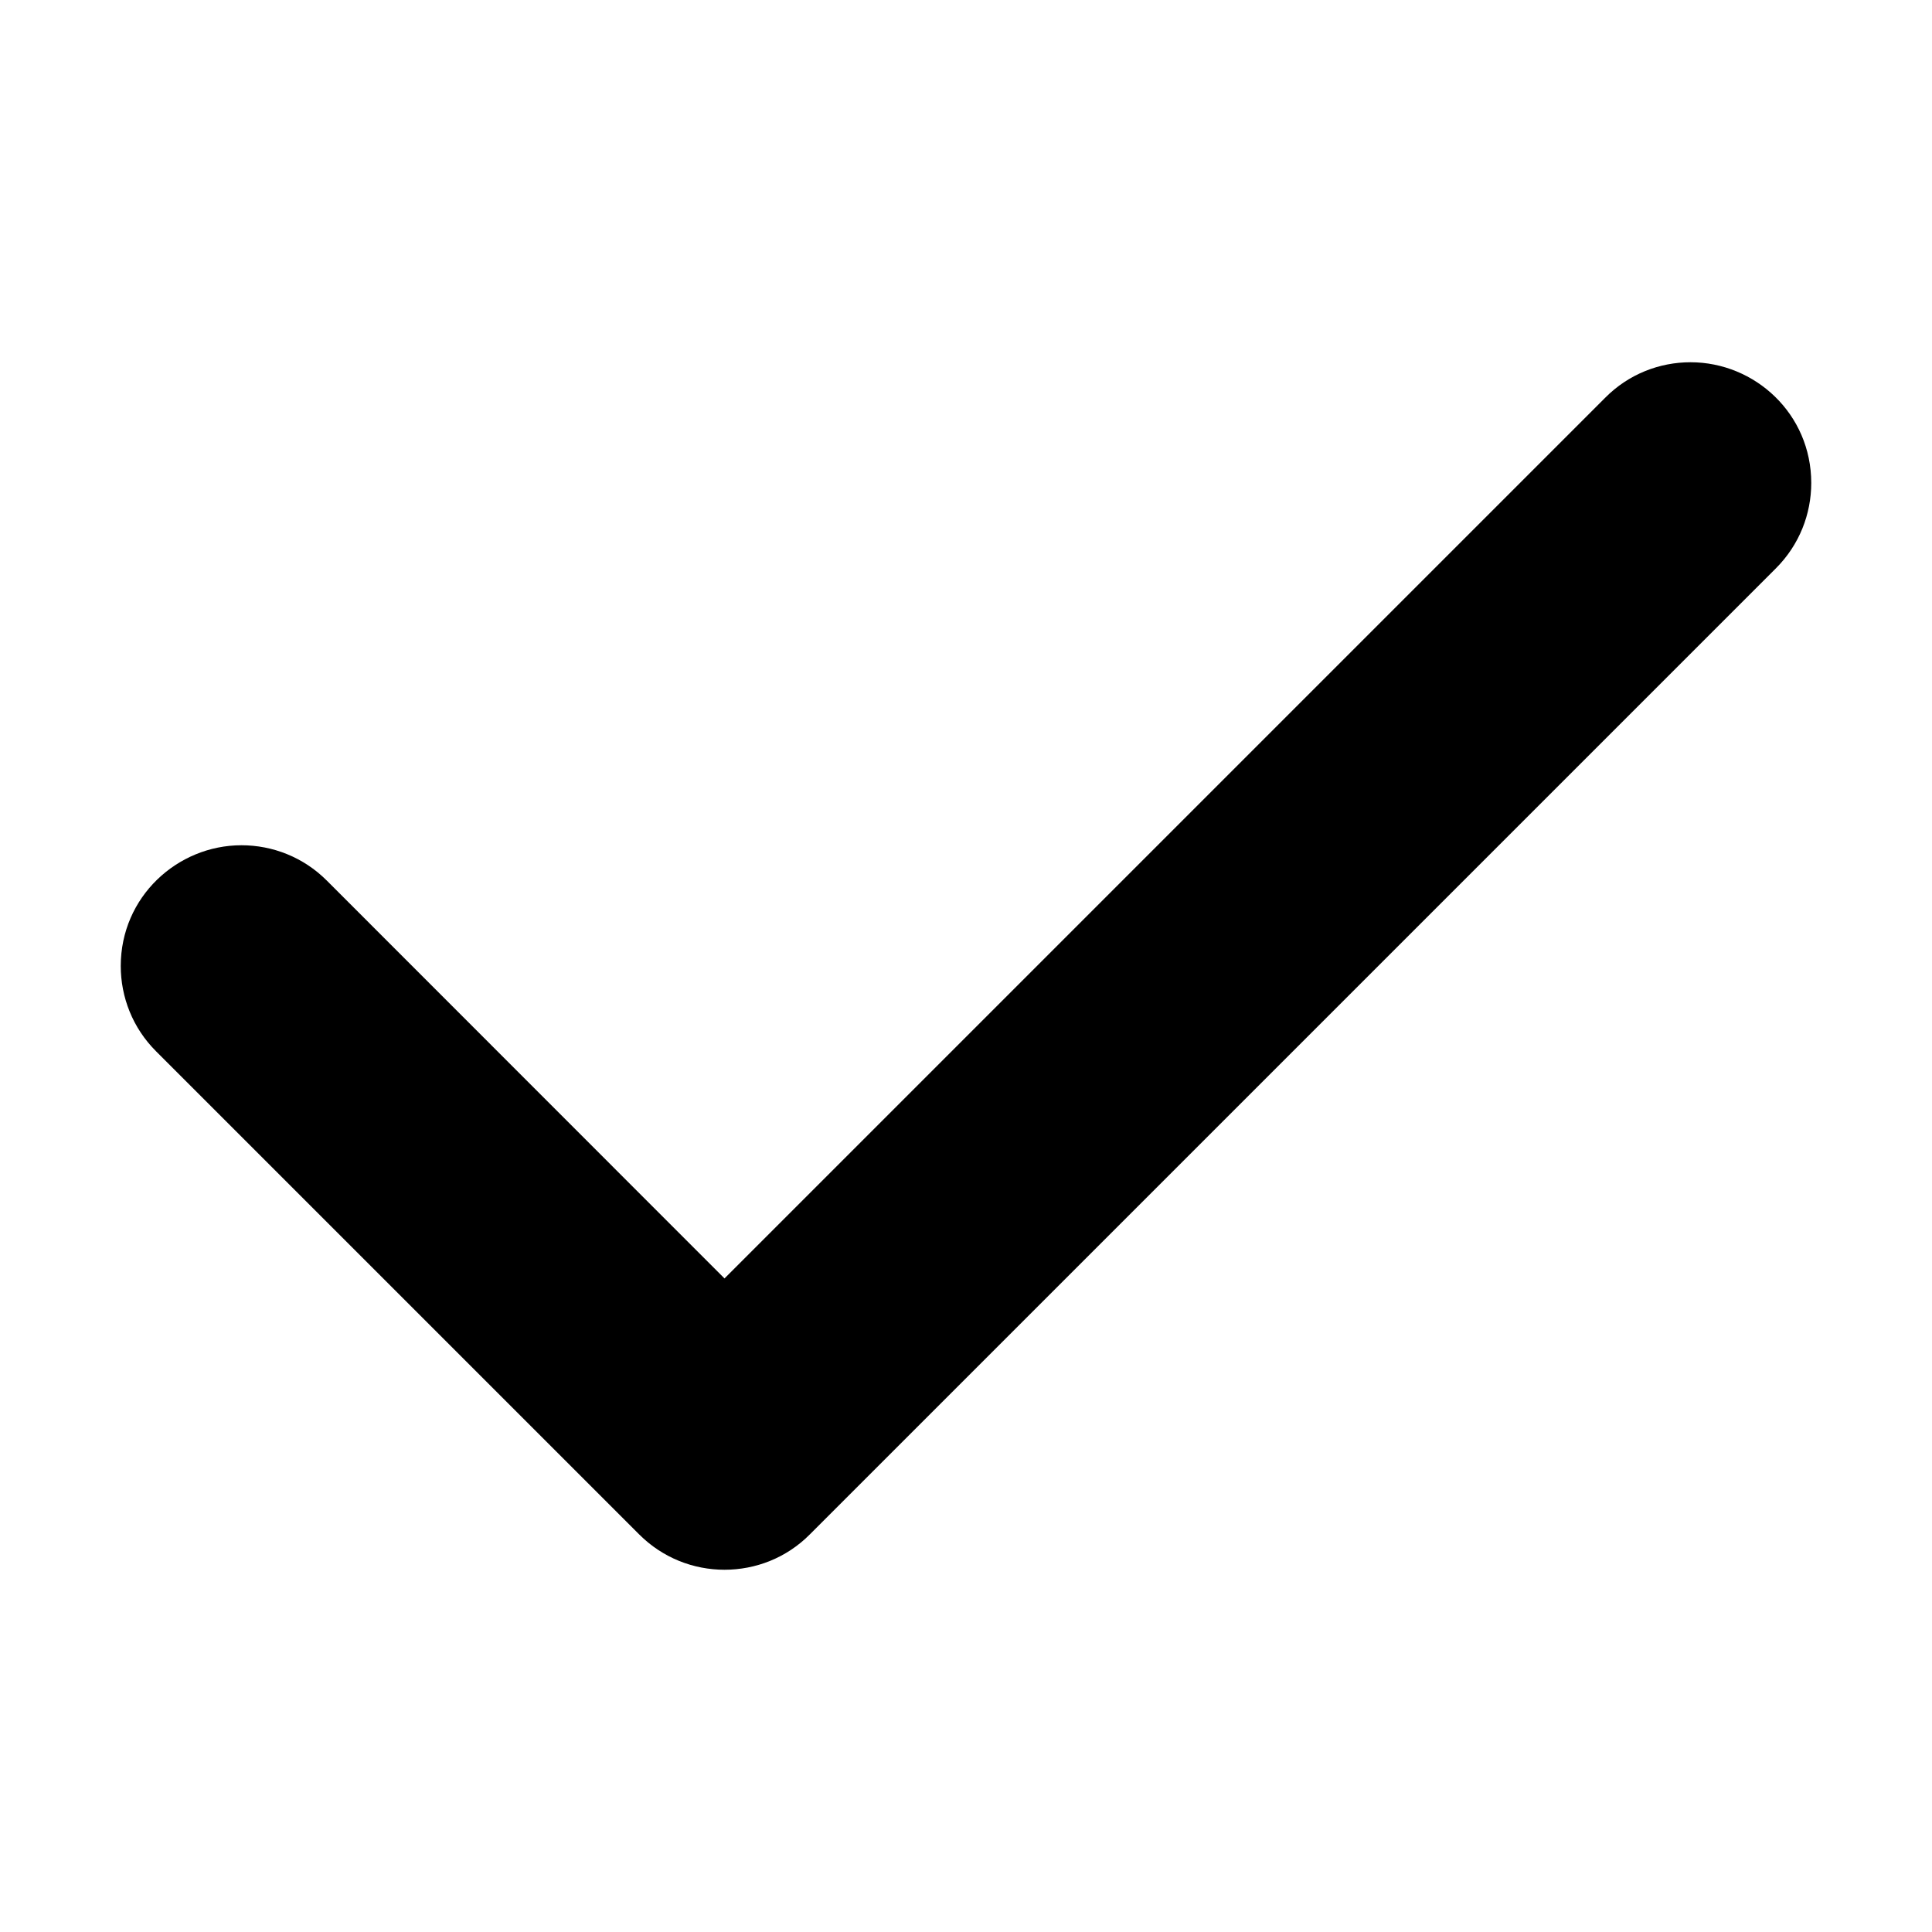
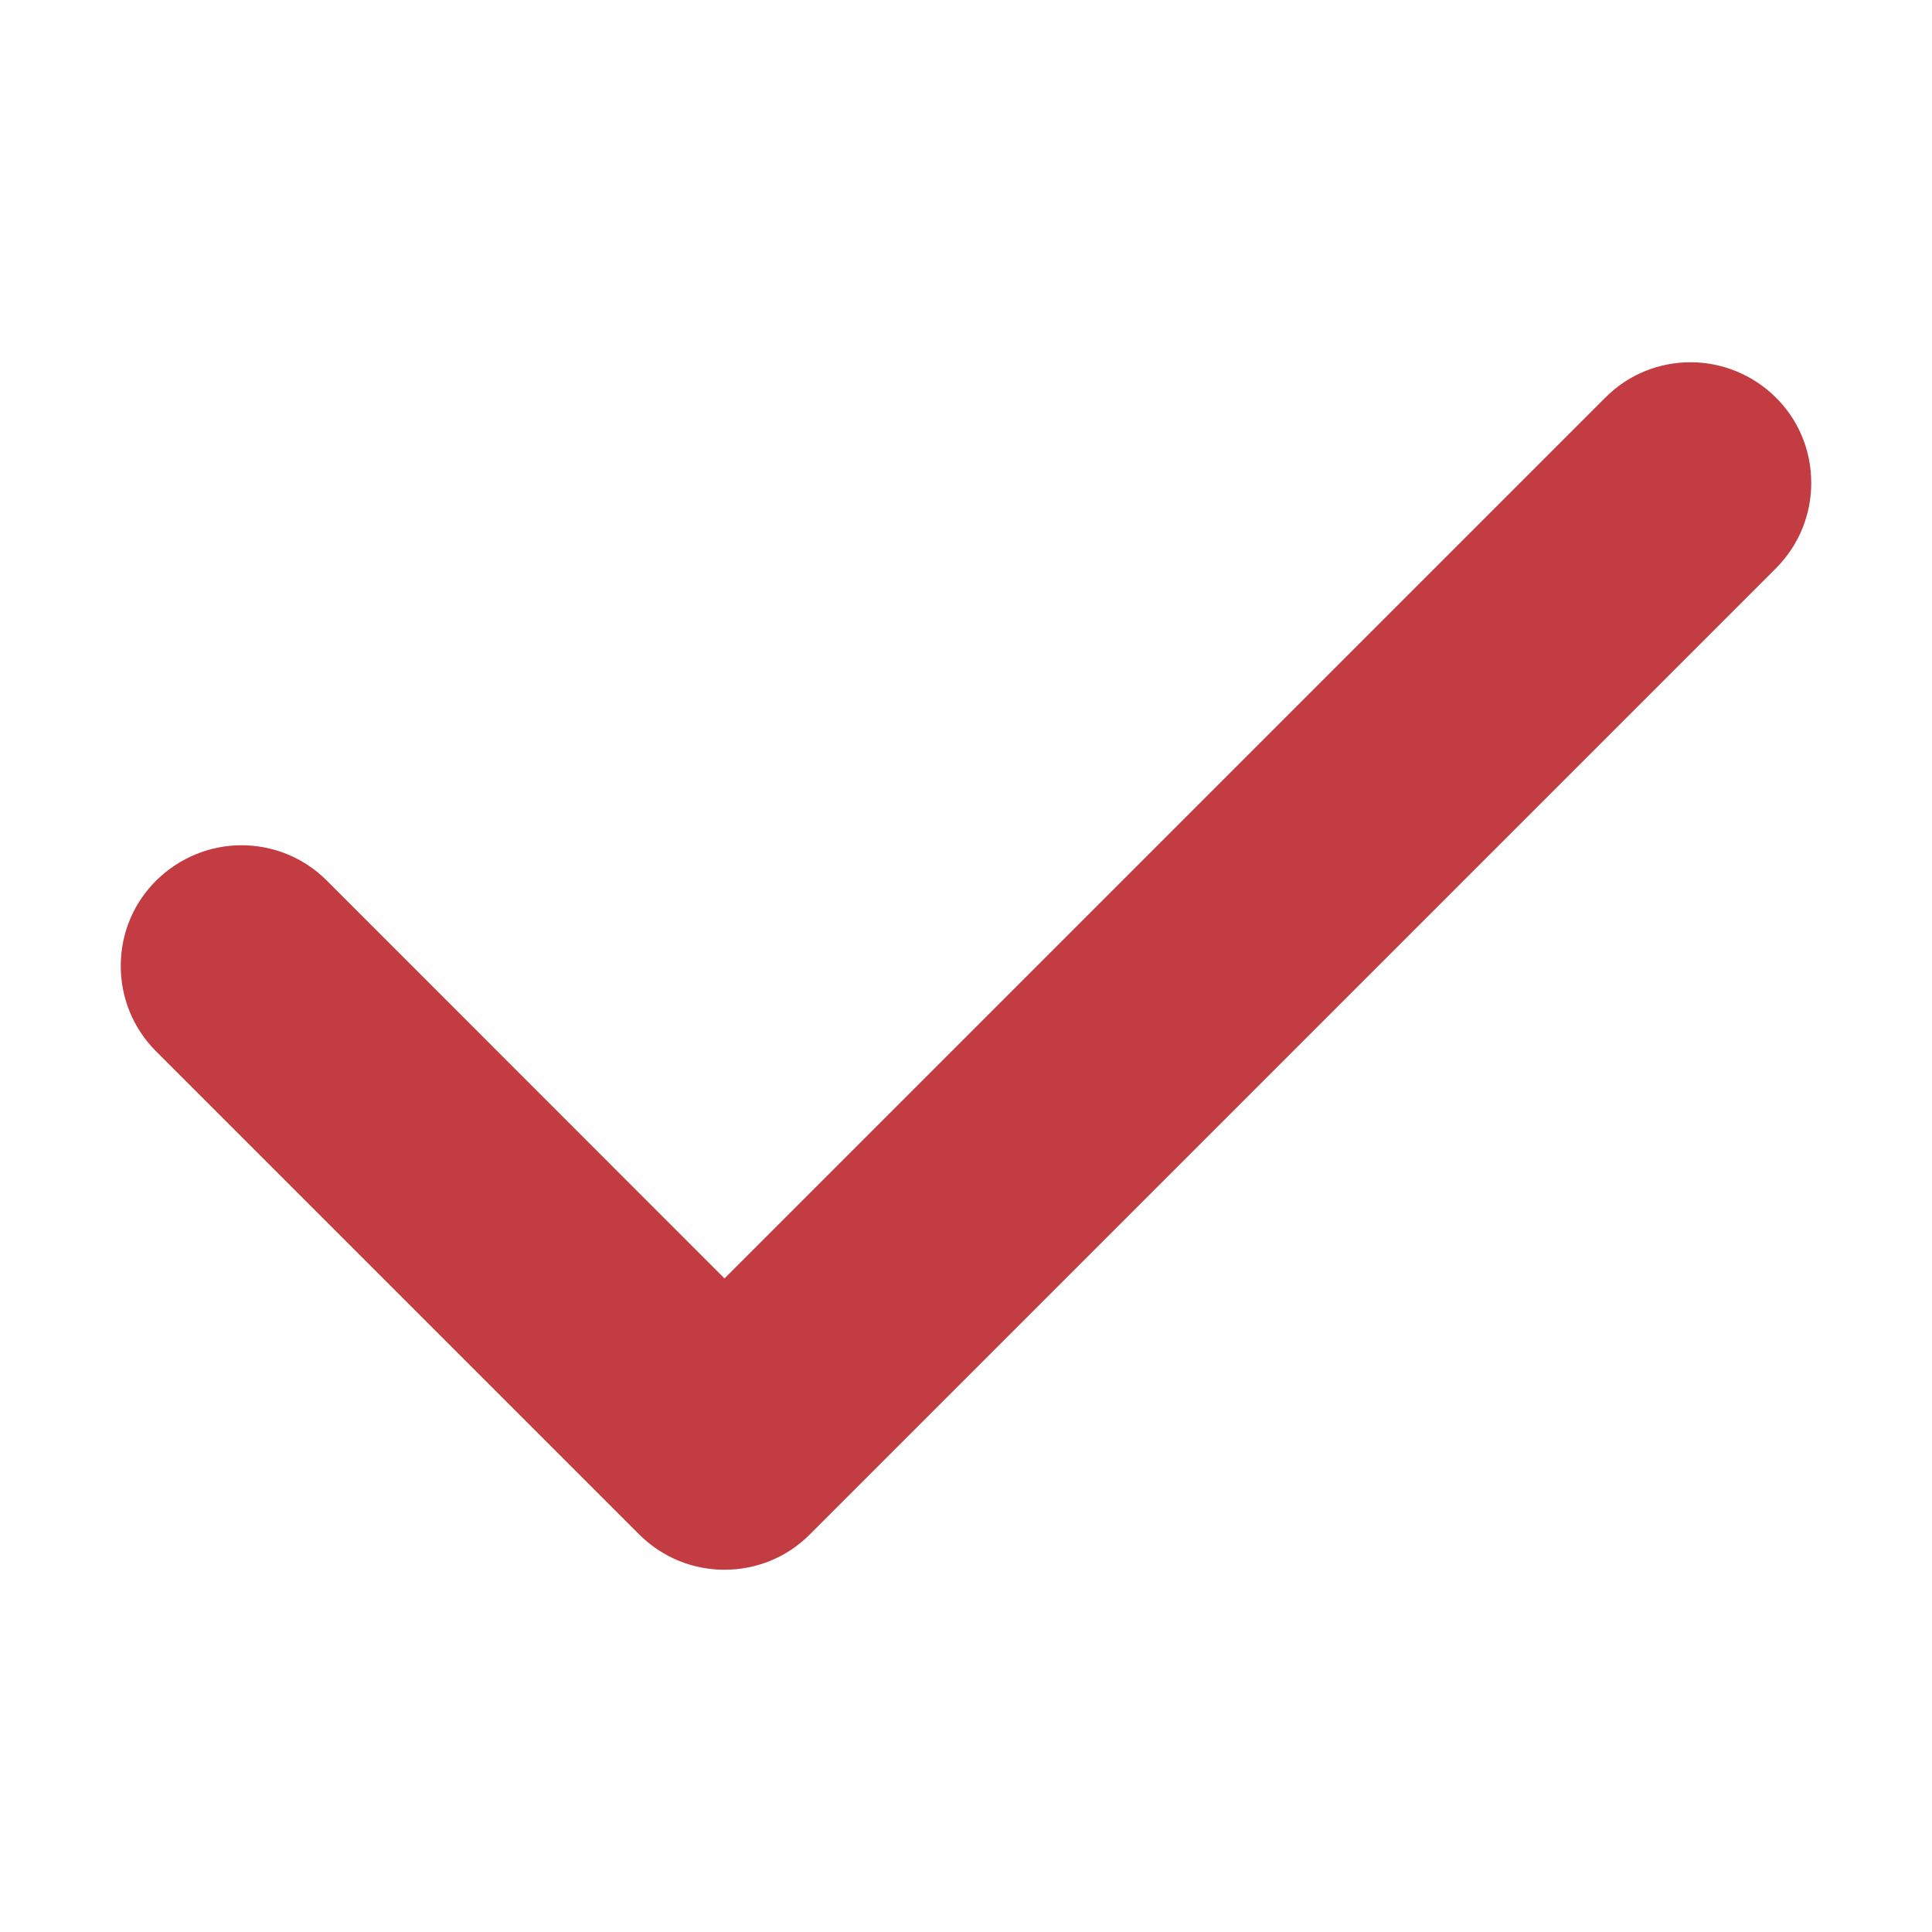
<svg xmlns="http://www.w3.org/2000/svg" aria-hidden="true" focusable="false" data-prefix="fas" data-icon="check" class="svg-inline--fa fa-check" role="img" viewBox="0 0 512 512">
-   <path fill="currentColor" d="M480 128c0 8.188-3.125 16.38-9.375 22.62l-256 256C208.4 412.9 200.2 416 192 416s-16.38-3.125-22.62-9.375l-128-128C35.13 272.4 32 264.2 32 256c0-18.28 14.95-32 32-32c8.188 0 16.38 3.125 22.62 9.375L192 338.8l233.4-233.4C431.6 99.13 439.8 96 448 96C465.1 96 480 109.7 480 128z" />
+   <path fill="#c33c42" d="M480 128c0 8.188-3.125 16.38-9.375 22.62l-256 256C208.4 412.9 200.2 416 192 416s-16.38-3.125-22.62-9.375l-128-128C35.13 272.4 32 264.2 32 256c0-18.28 14.95-32 32-32c8.188 0 16.38 3.125 22.62 9.375L192 338.8l233.4-233.4C431.6 99.13 439.8 96 448 96C465.1 96 480 109.7 480 128z" />
</svg>
